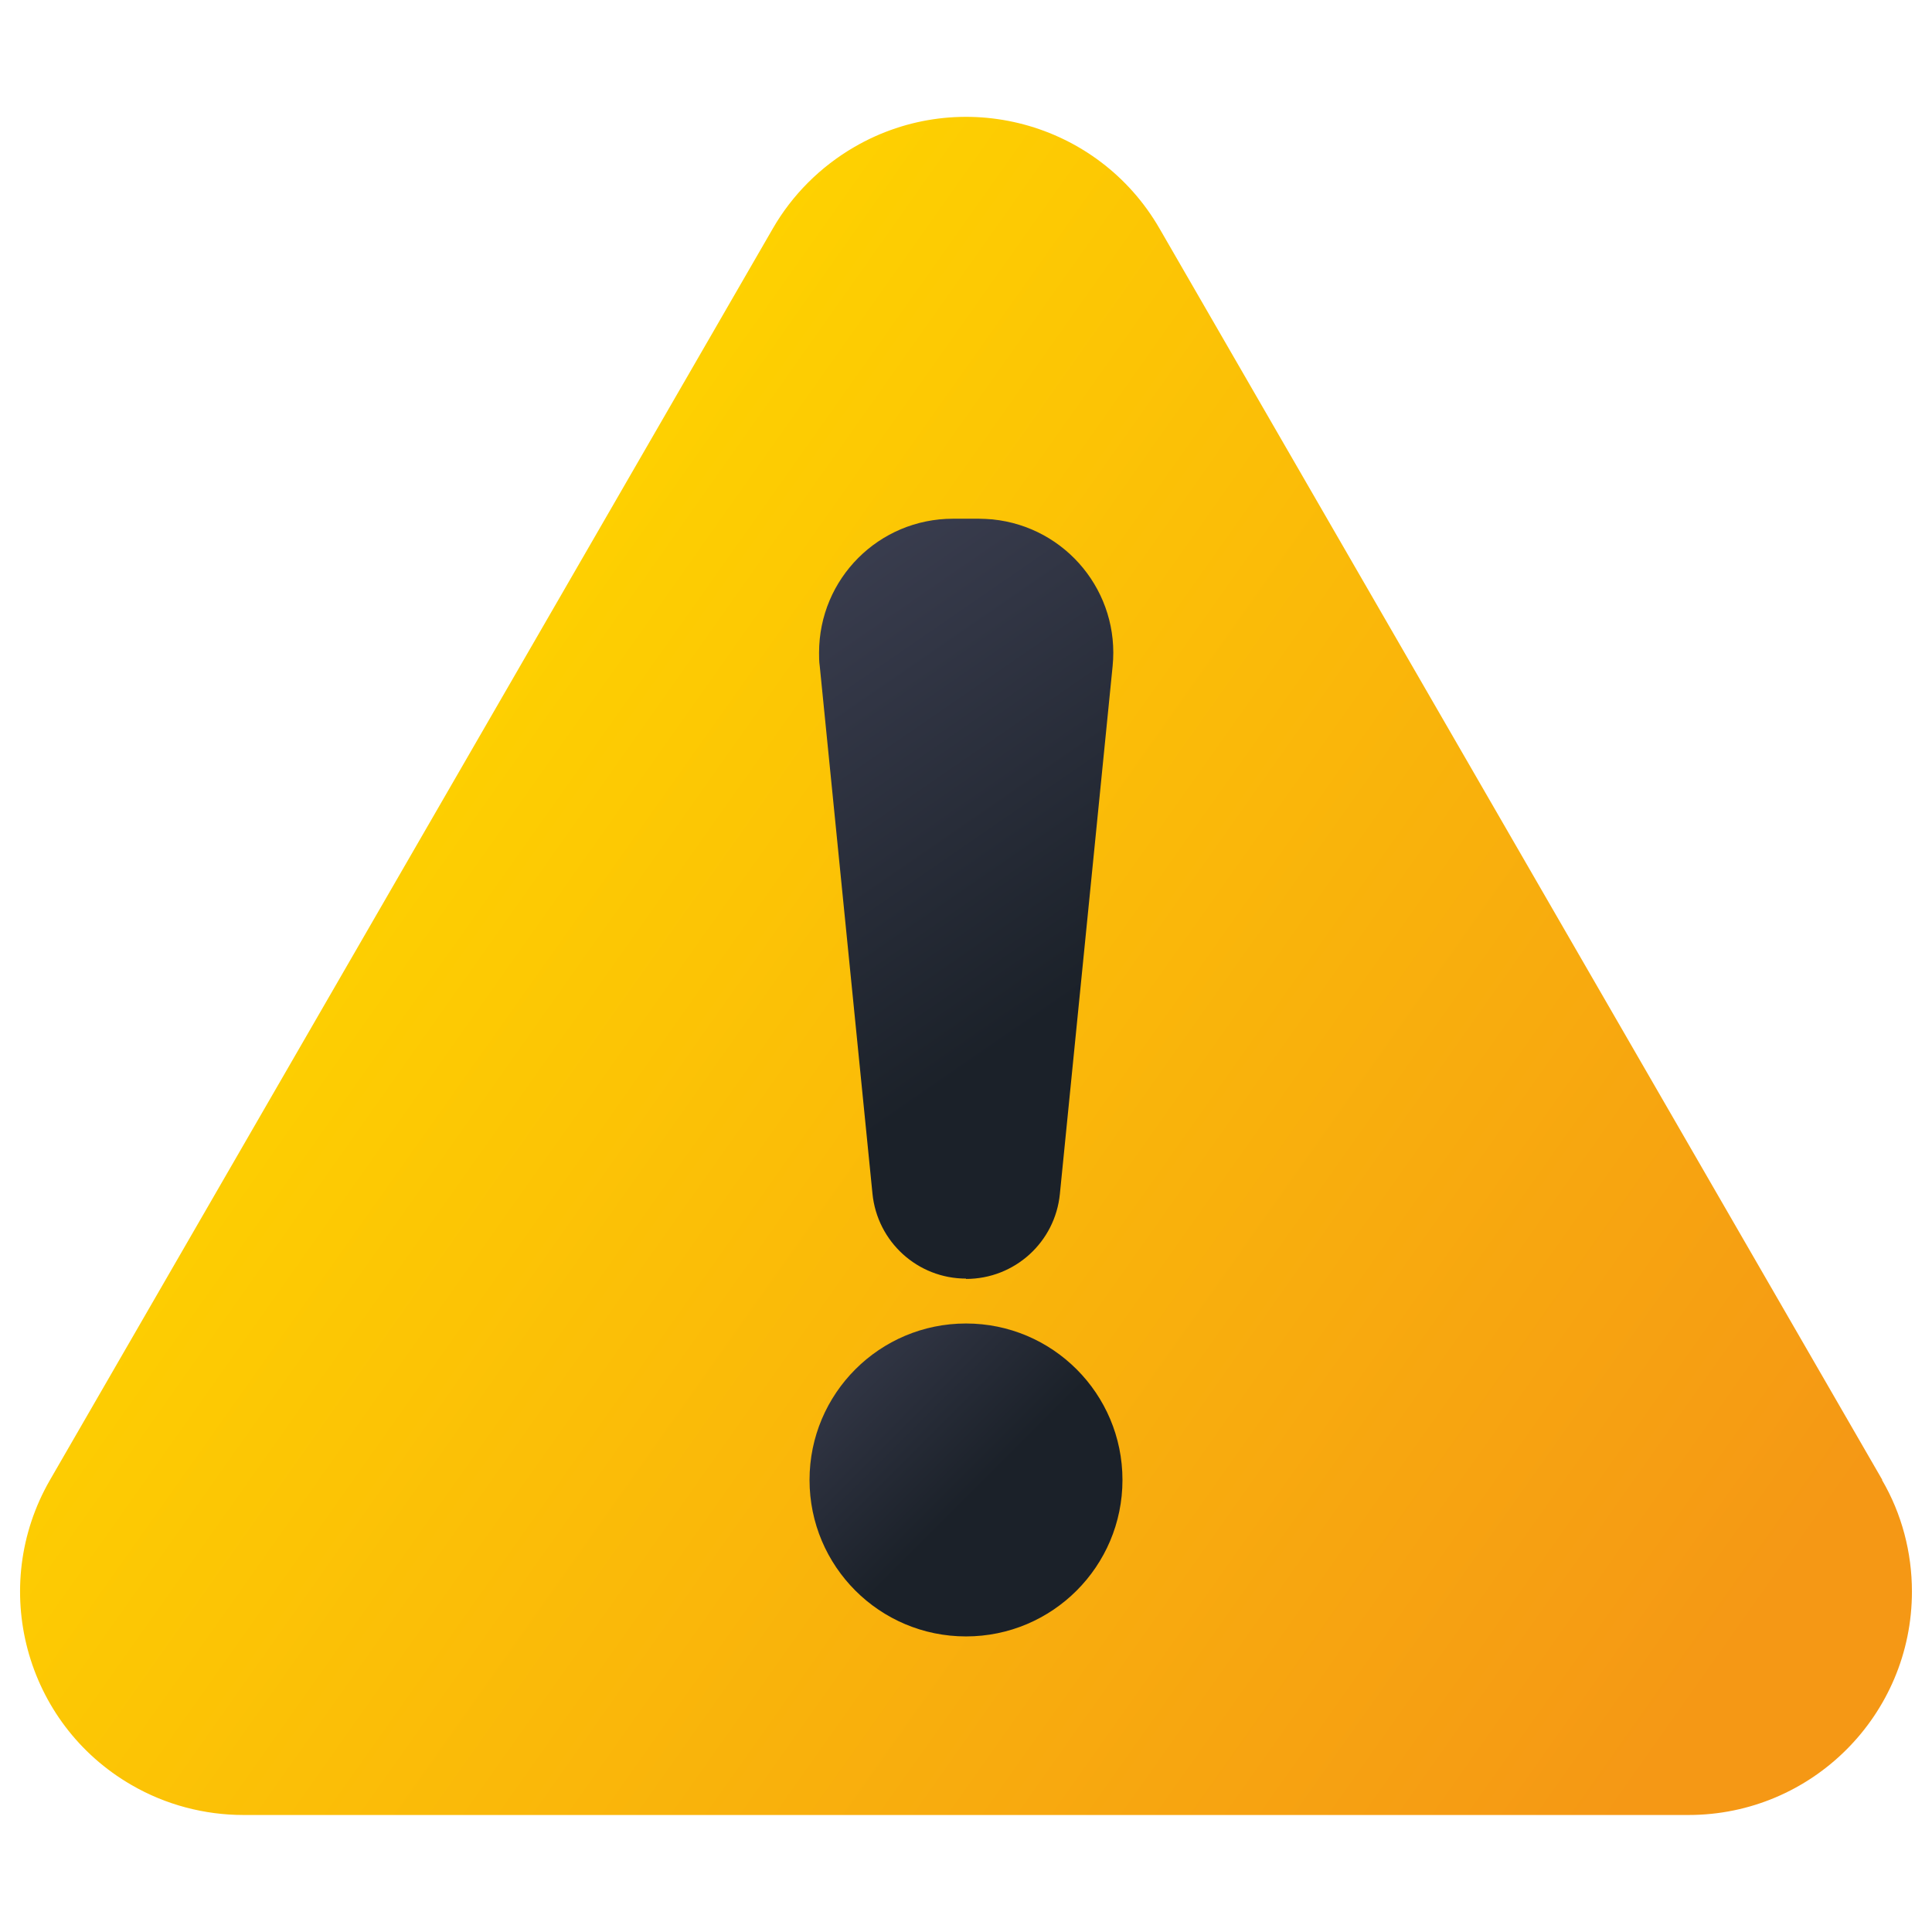
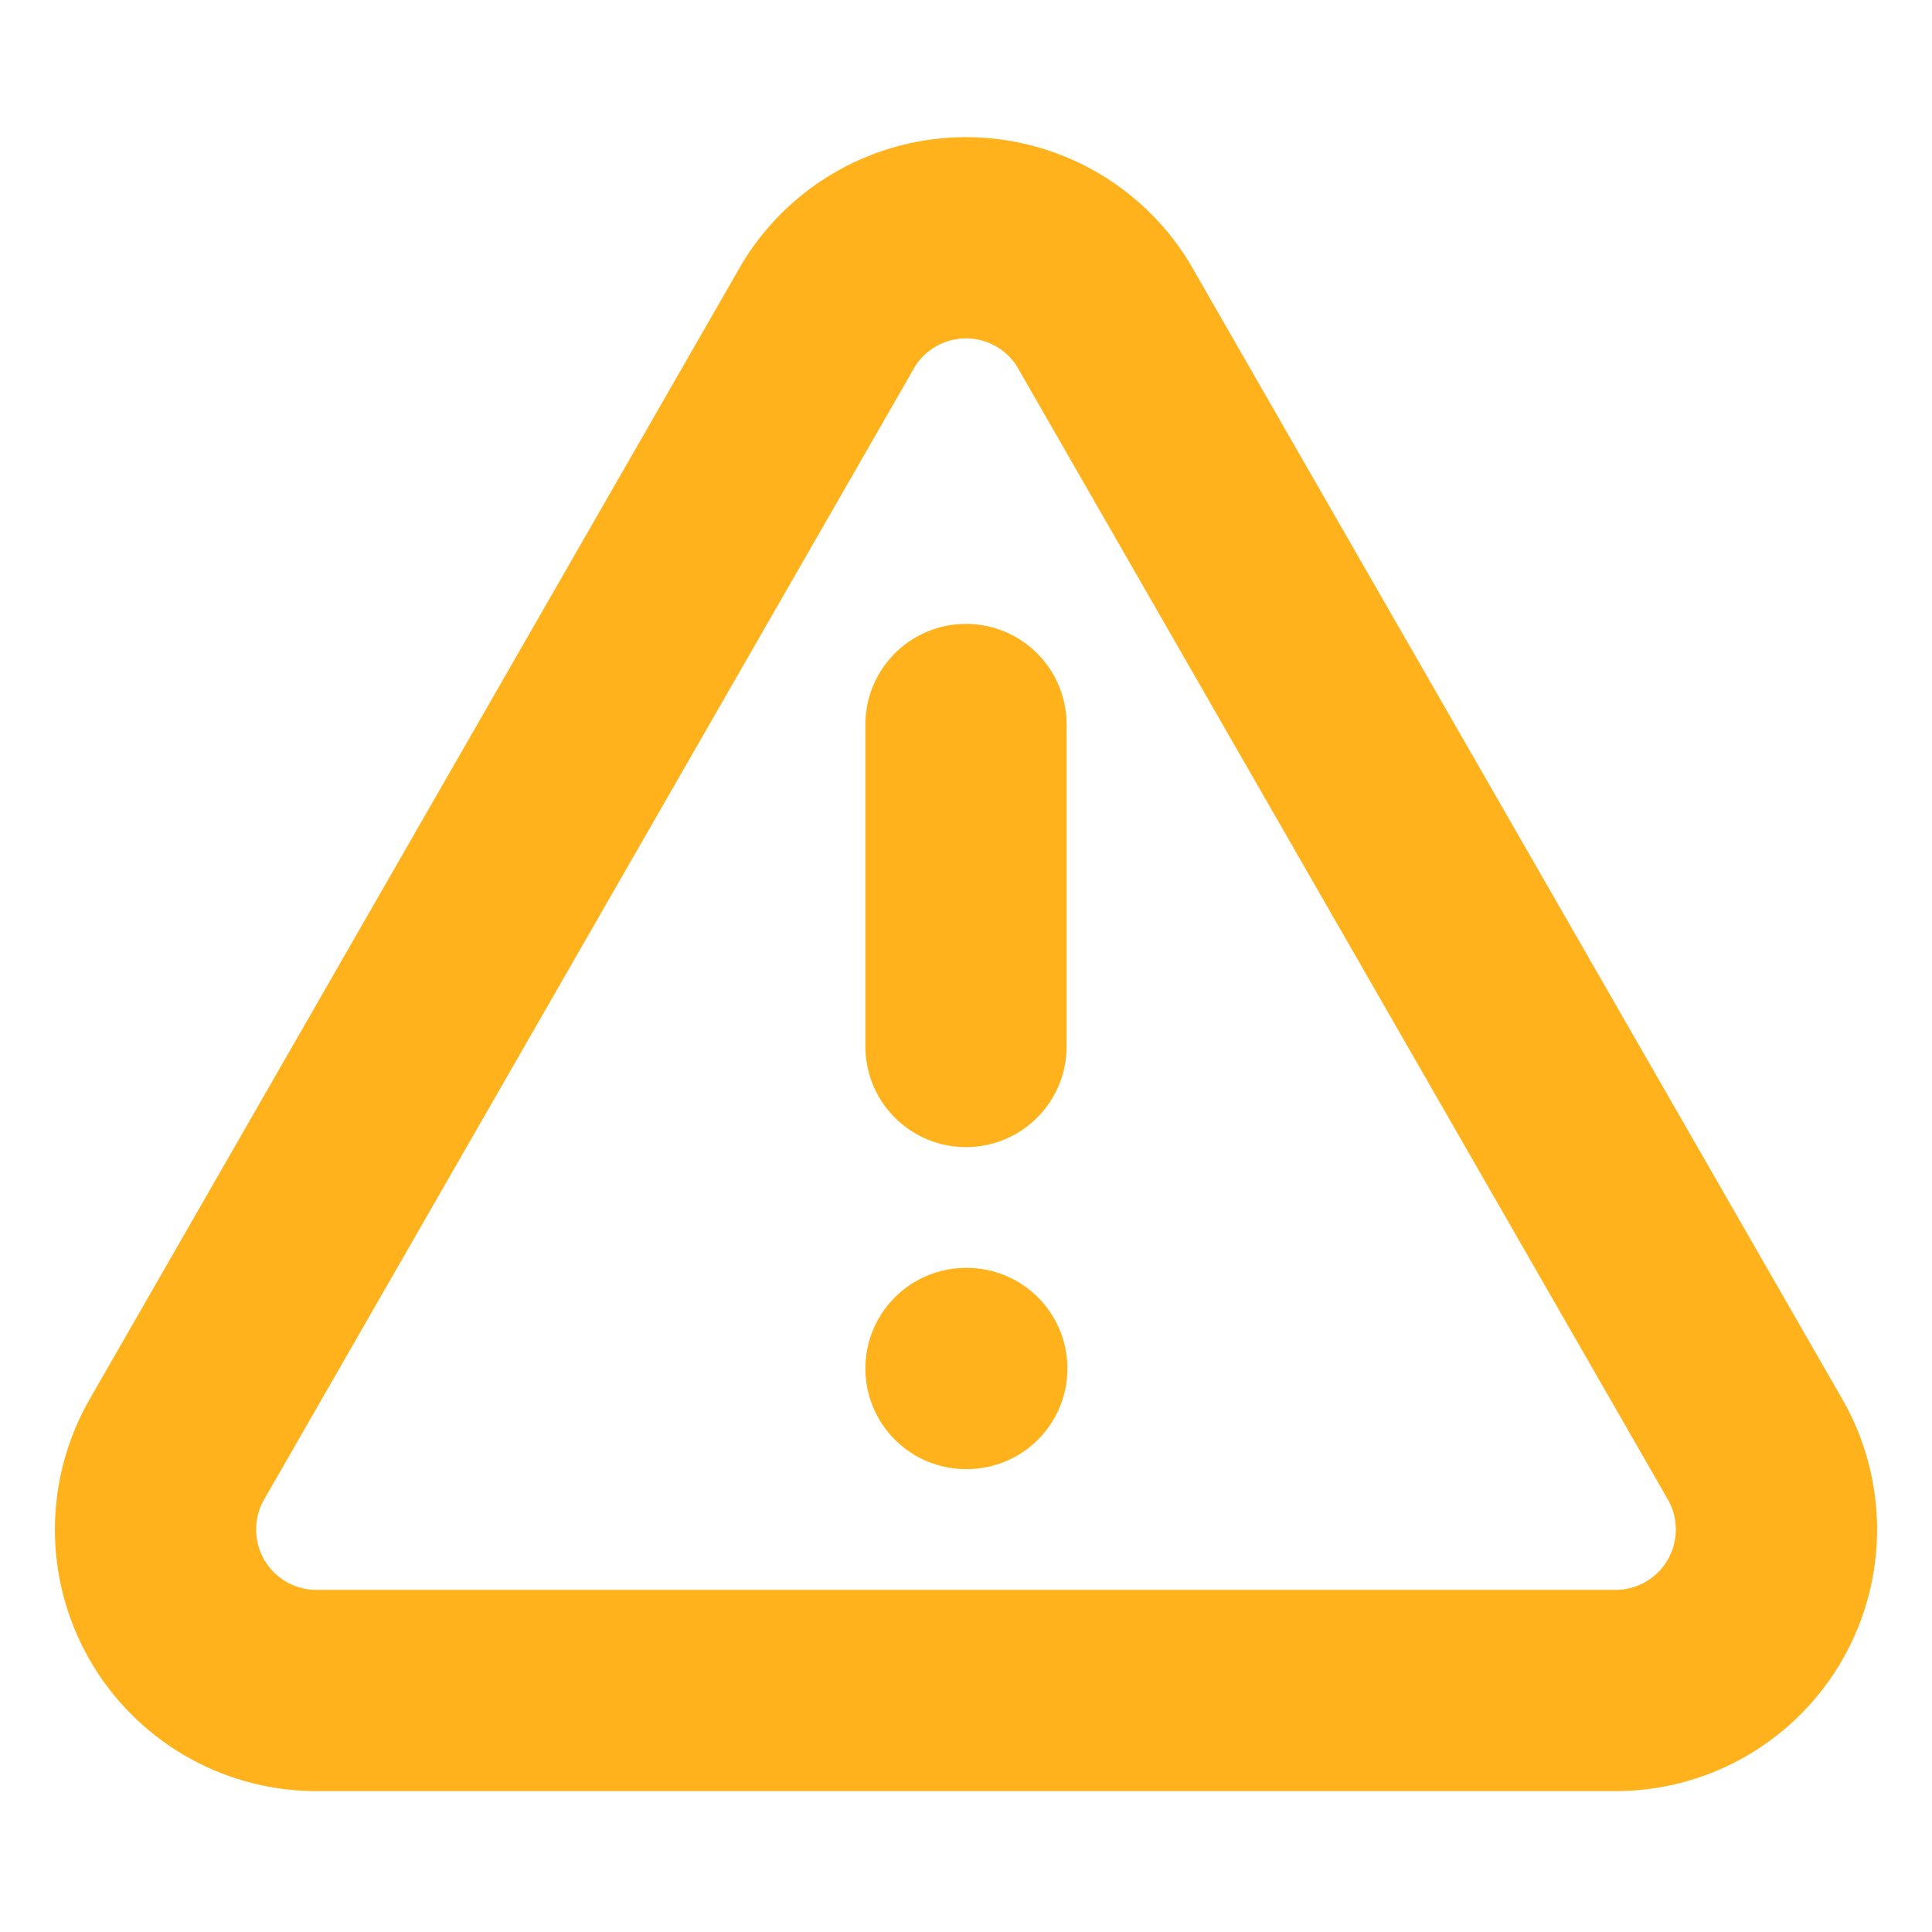
- <svg xmlns="http://www.w3.org/2000/svg" xmlns:xlink="http://www.w3.org/1999/xlink" id="Layer_1" version="1.1" viewBox="0 0 568 568">
-   <defs>
-     <style>
-       .st0 {
-         fill: url(#Adsız_degrade_3);
-       }
- 
-       .st1 {
-         fill: url(#Adsız_degrade_31);
-       }
- 
-       .st2 {
-         fill: url(#Adsız_degrade_2);
-       }
-     </style>
-     <linearGradient id="Adsız_degrade_2" data-name="Adsız degrade 2" x1="-650.2" y1="800.5" x2="-613.4" y2="774.5" gradientTransform="translate(7064 8787.3) scale(10.7 -10.7)" gradientUnits="userSpaceOnUse">
-       <stop offset="0" stop-color="#fed200" />
-       <stop offset="1" stop-color="#f59815" />
-     </linearGradient>
-     <linearGradient id="Adsız_degrade_3" data-name="Adsız degrade 3" x1="-640.2" y1="806.3" x2="-631.3" y2="793.4" gradientTransform="translate(7064 8787.3) scale(10.7 -10.7)" gradientUnits="userSpaceOnUse">
-       <stop offset="0" stop-color="#3e4154" />
-       <stop offset="1" stop-color="#1b2129" />
-     </linearGradient>
-     <linearGradient id="Adsız_degrade_31" data-name="Adsız degrade 3" x1="-638.4" y1="785.8" x2="-633.1" y2="780.5" xlink:href="#Adsız_degrade_3" />
-   </defs>
-   <path class="st2" d="M553.4,435.1L340.9,67.2c-18.1-31.4-58.3-42.2-89.7-24-10,5.8-18.3,14.1-24,24L14.7,435.1c-18.1,31.4-7.4,71.6,24,89.7,10,5.8,21.4,8.8,32.9,8.8h424.8c36.3,0,65.7-29.4,65.7-65.7,0-11.5-3-22.9-8.8-32.8h0Z" />
-   <path class="st0" d="M284,376c14.3,0,26.2-10.8,27.6-25l15.5-155.1c2.2-21.7-13.6-41-35.3-43.2-1.3-.1-2.7-.2-4-.2h-7.6c-21.8,0-39.4,17.6-39.4,39.4,0,1.3,0,2.6.2,3.9l15.5,155.1c1.4,14.2,13.3,25,27.5,25Z" />
-   <circle class="st1" cx="284" cy="435.1" r="46" />
+ <svg xmlns="http://www.w3.org/2000/svg" width="24" height="24" viewBox="0 0 24 24" fill="none" stroke="#ffb21b" stroke-width="2.5" stroke-linecap="round" stroke-linejoin="round">
+   <path d="M10.3 3.9 2.2 18a2 2 0 0 0 1.7 3h16.2a2 2 0 0 0 1.7-3L13.7 3.9a2 2 0 0 0-3.4 0Z" />
+   <path d="M12 9v4" />
+   <path d="M12 17h.01" />
</svg>
